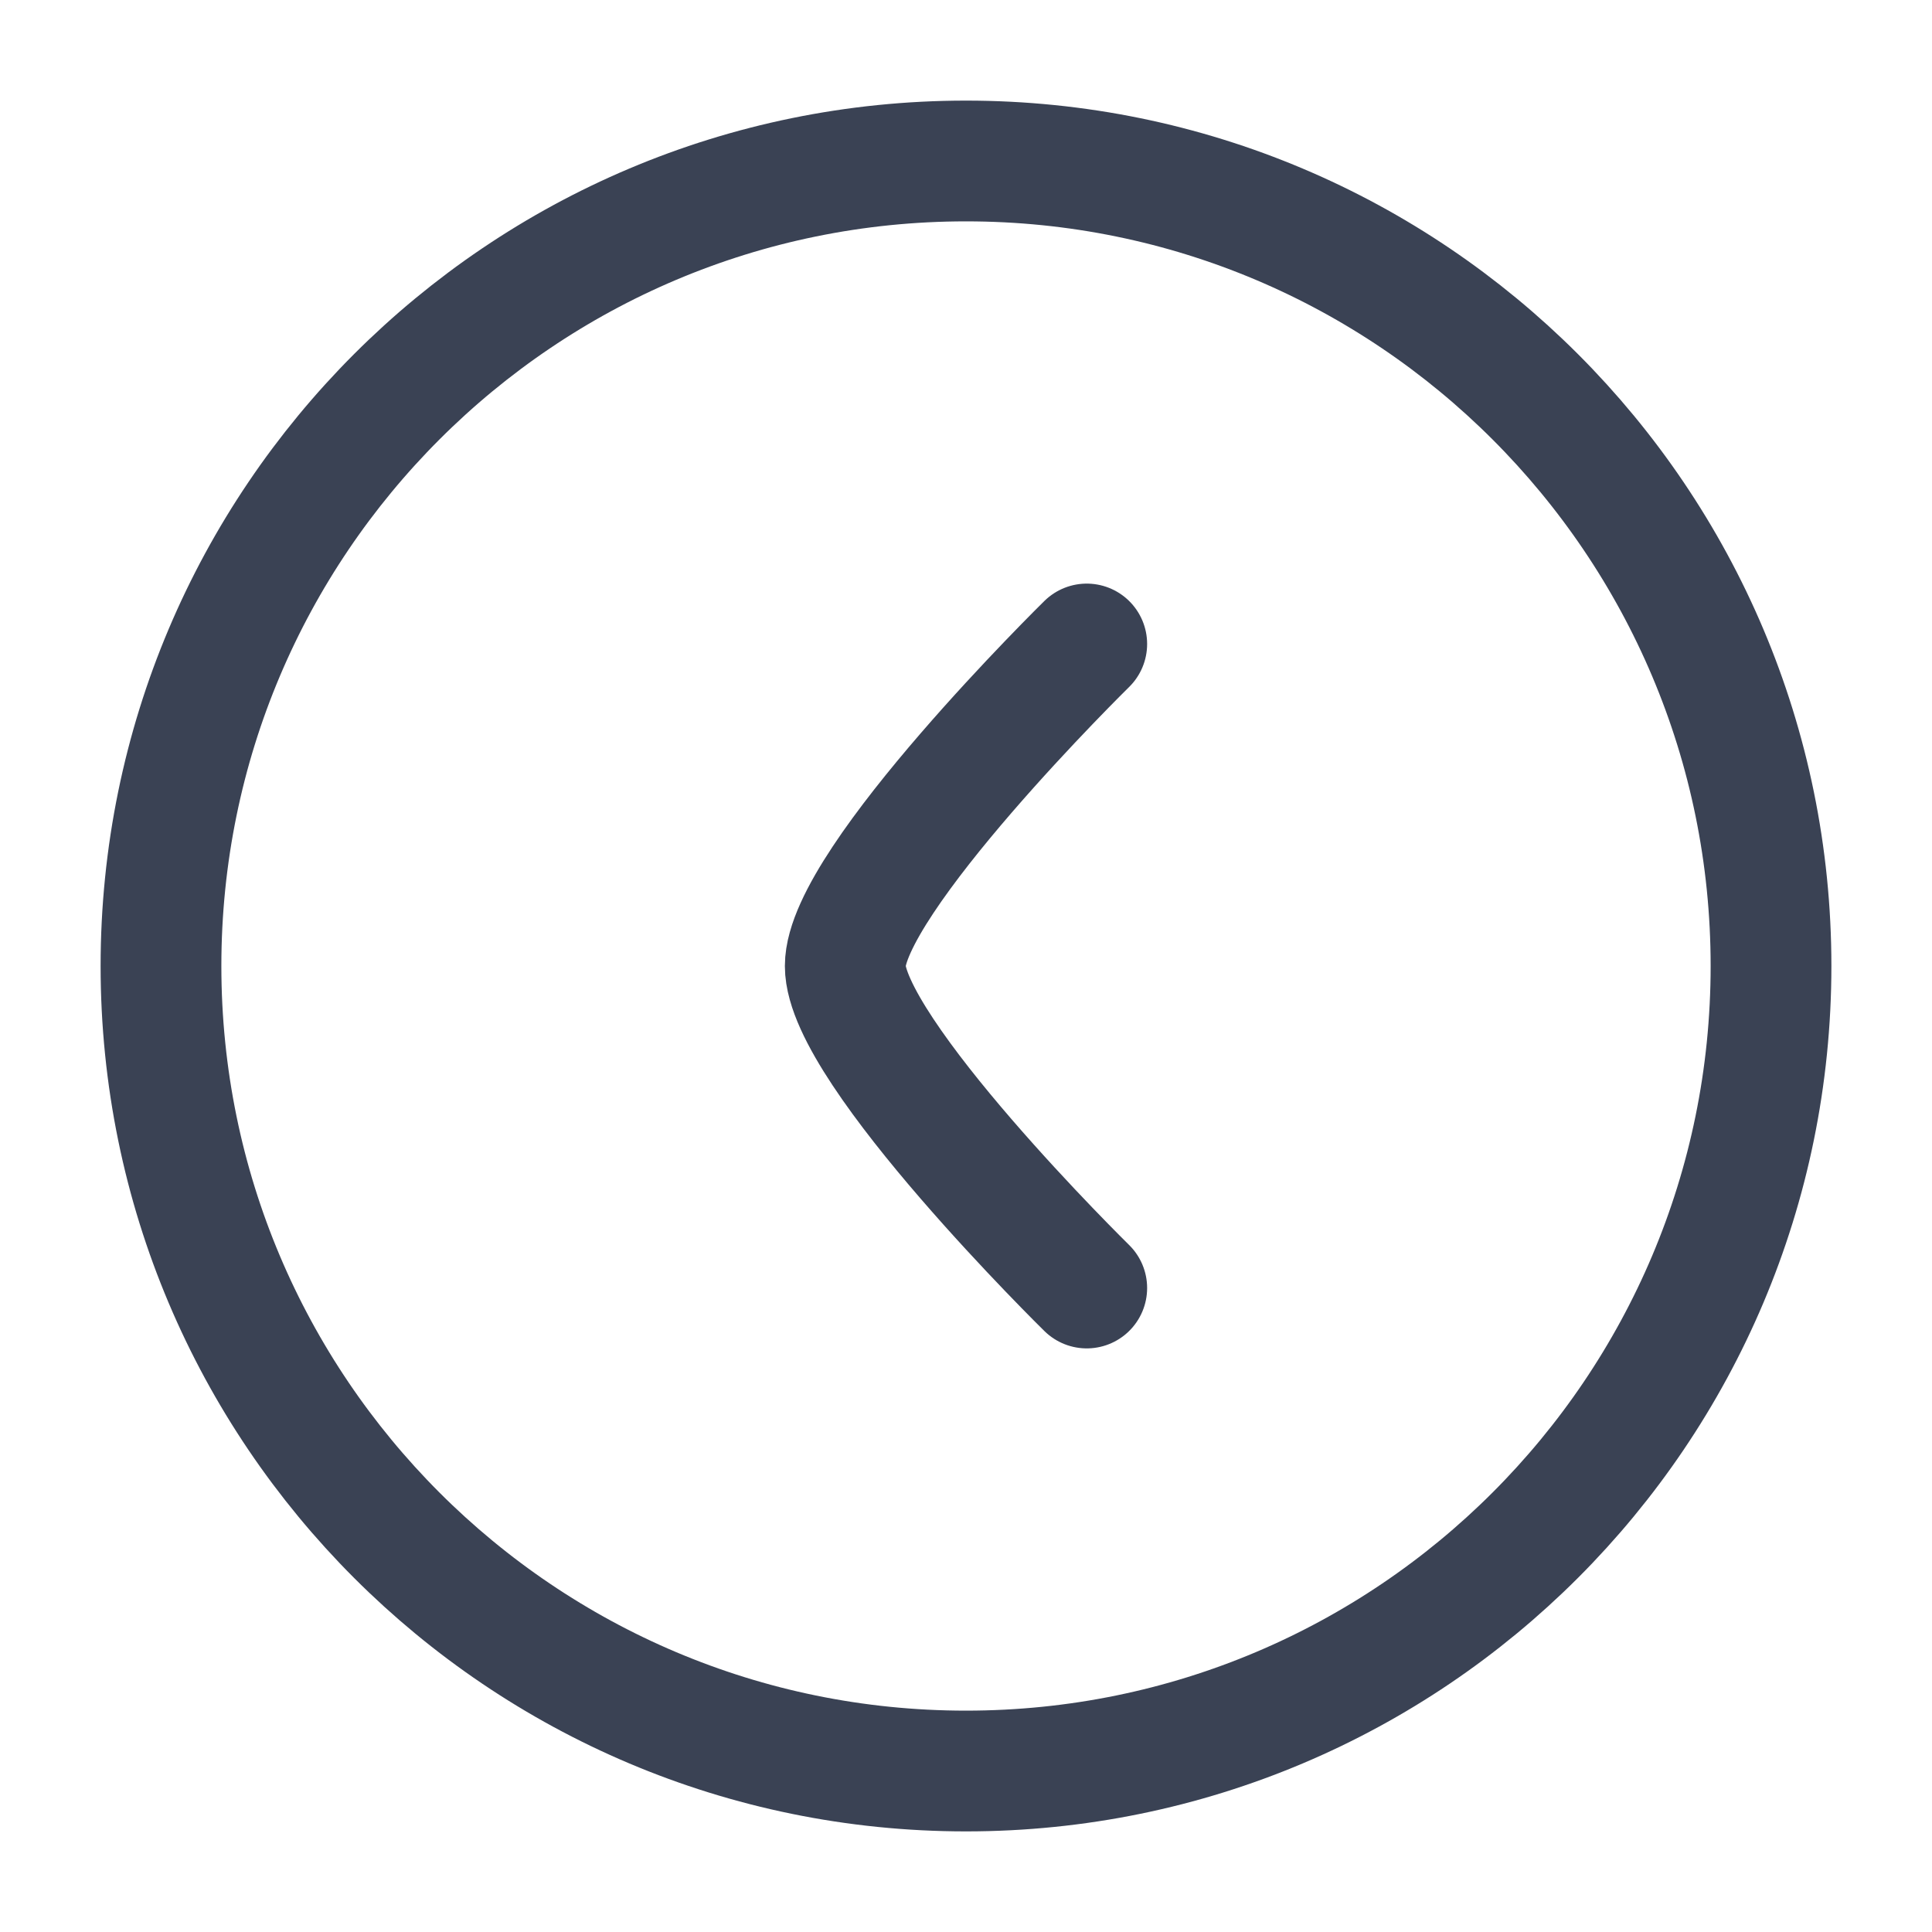
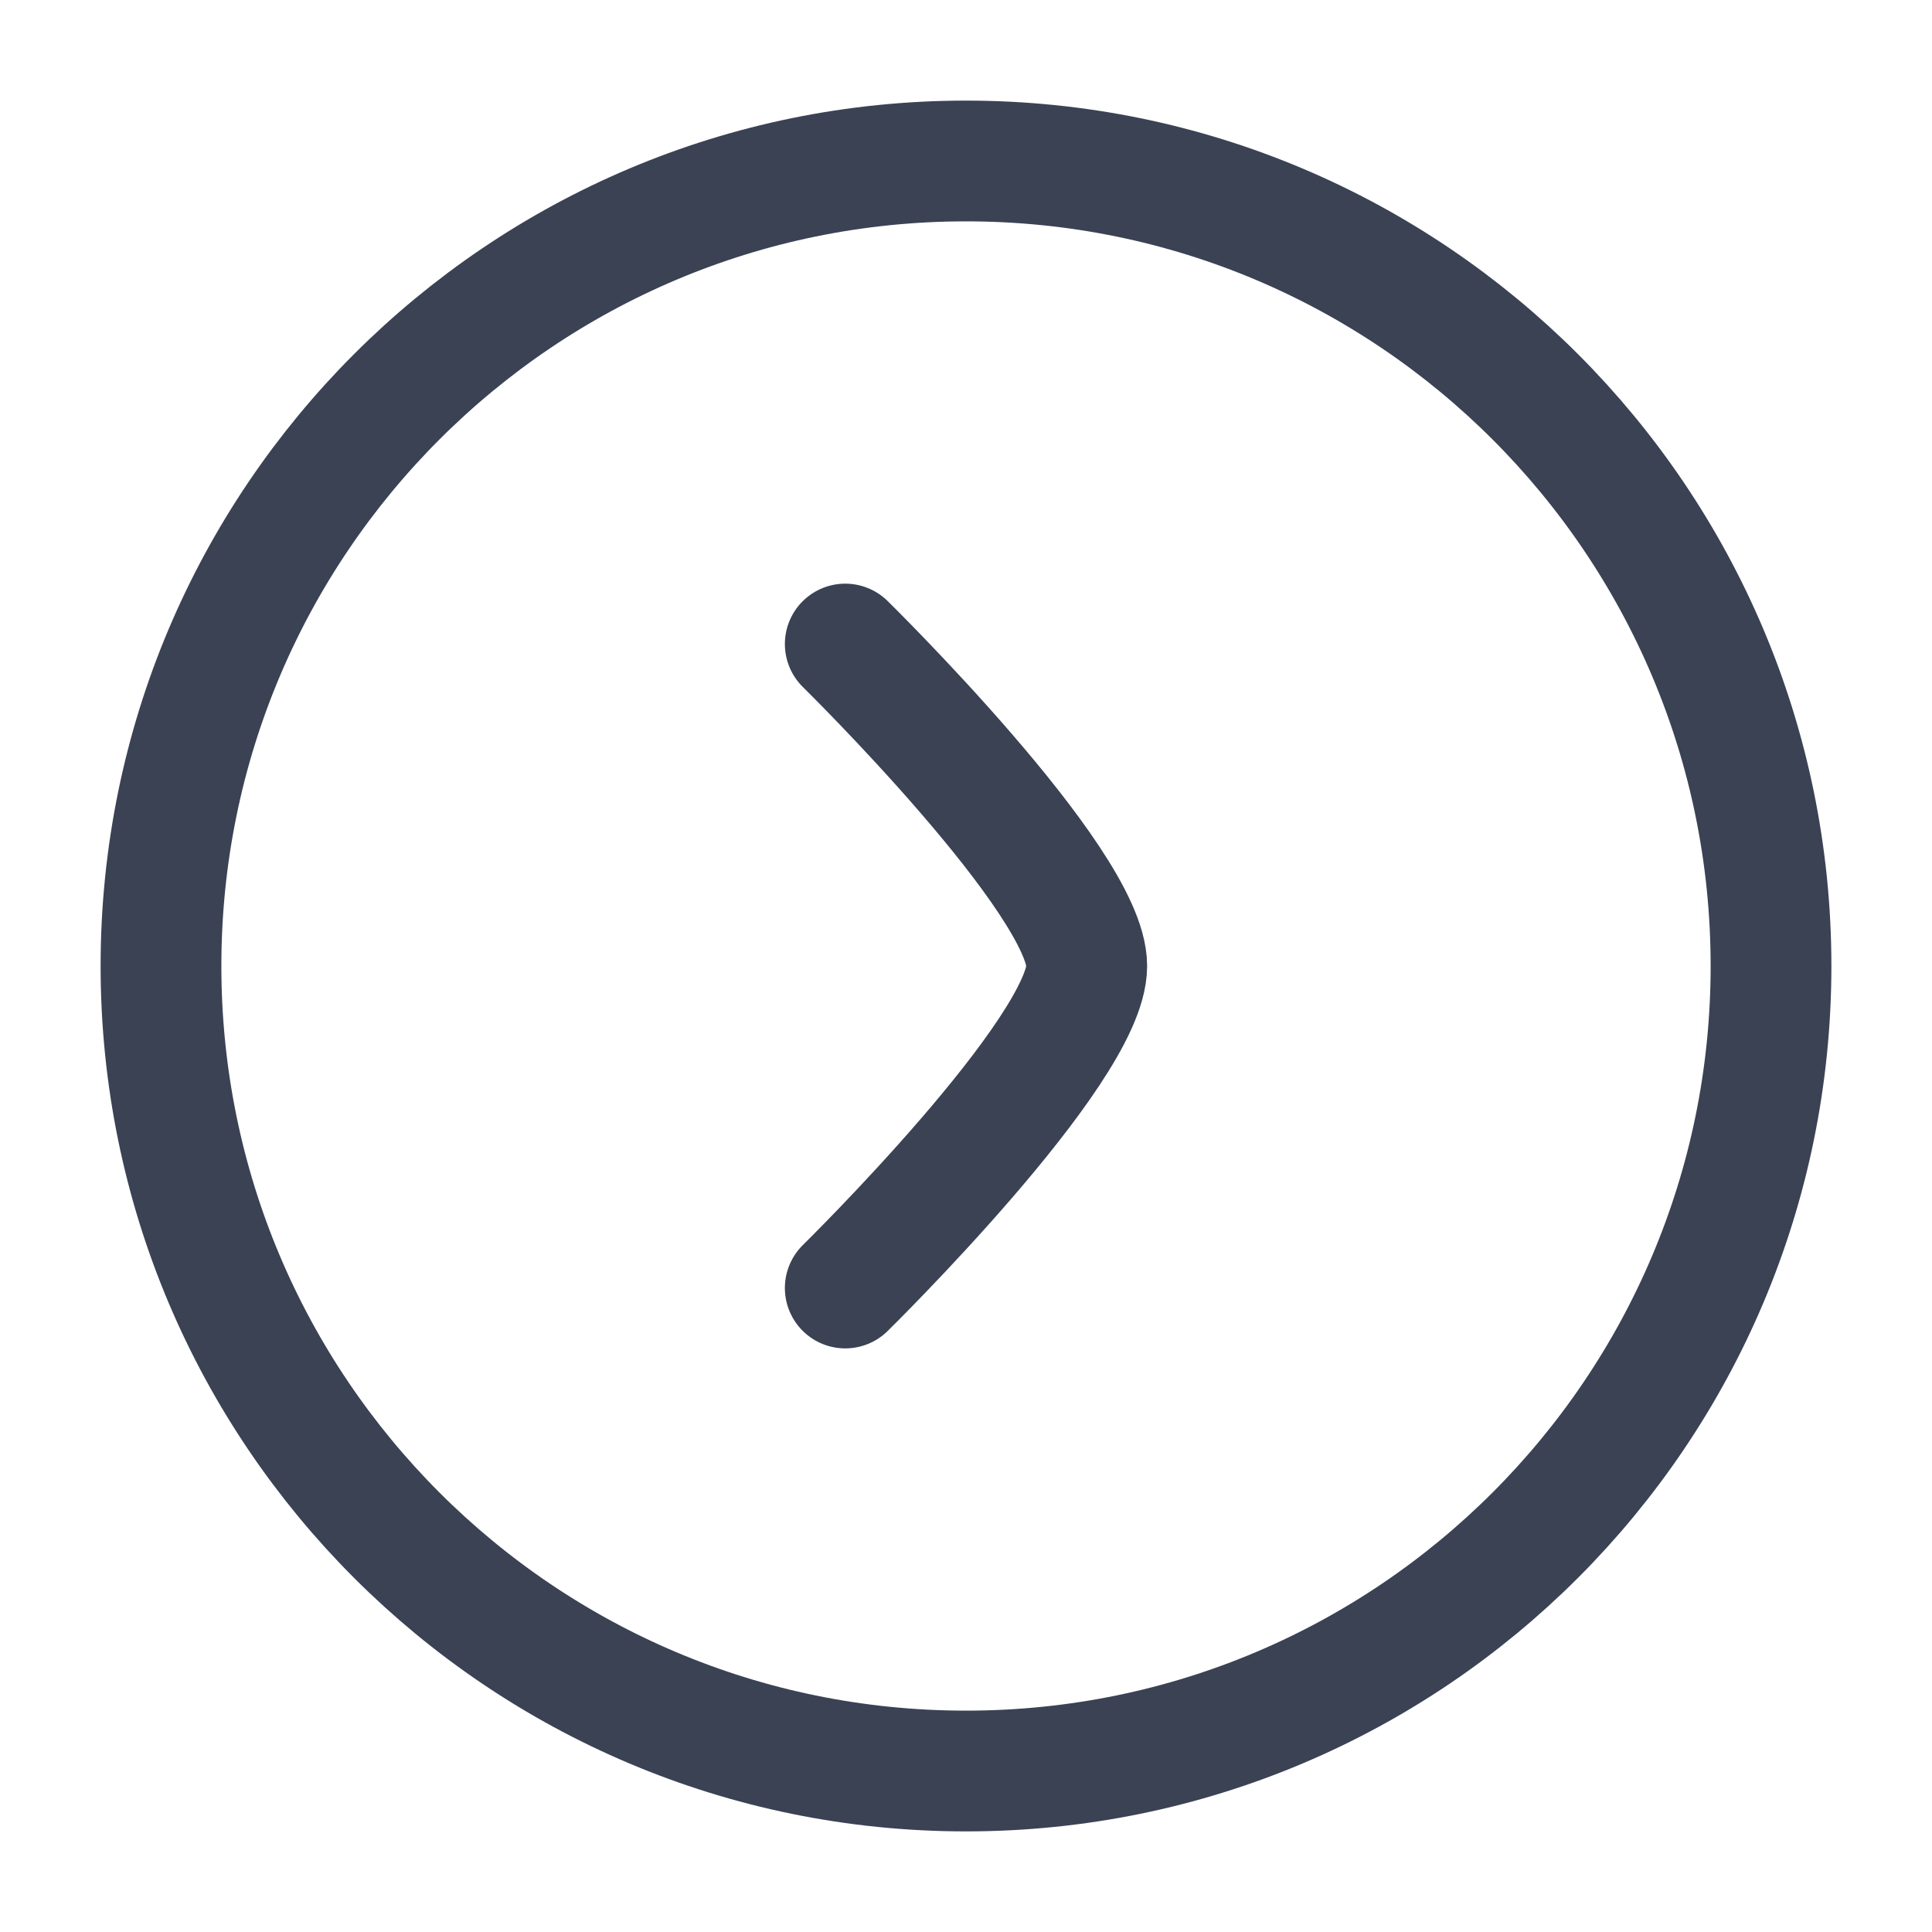
<svg xmlns="http://www.w3.org/2000/svg" width="40" height="40" viewBox="0 0 40 40" fill="none">
-   <path d="M20 36.667C29.205 36.667 36.667 29.205 36.667 20C36.667 10.795 29.205 3.333 20 3.333C10.795 3.333 3.333 10.795 3.333 20C3.333 29.205 10.795 36.667 20 36.667Z" stroke="#3A4254" stroke-width="2.5" />
-   <path d="M22.5 26.667C22.5 26.667 17.5 21.757 17.5 20C17.5 18.243 22.5 13.333 22.5 13.333" stroke="#3A4254" stroke-width="2.5" stroke-linecap="round" stroke-linejoin="round" />
+   <path d="M20 36.667C10.795 36.667 3.333 29.205 3.333 20C3.333 10.795 10.795 3.333 20 3.333C29.205 3.333 36.667 10.795 36.667 20C36.667 29.205 29.205 36.667 20 36.667Z" stroke="#3A4254" stroke-width="2.5" />
+   <path d="M17.5 26.667C17.5 26.667 22.5 21.757 22.5 20C22.5 18.243 17.5 13.334 17.5 13.334" stroke="#3A4254" stroke-width="2.5" stroke-linecap="round" stroke-linejoin="round" />
</svg>
